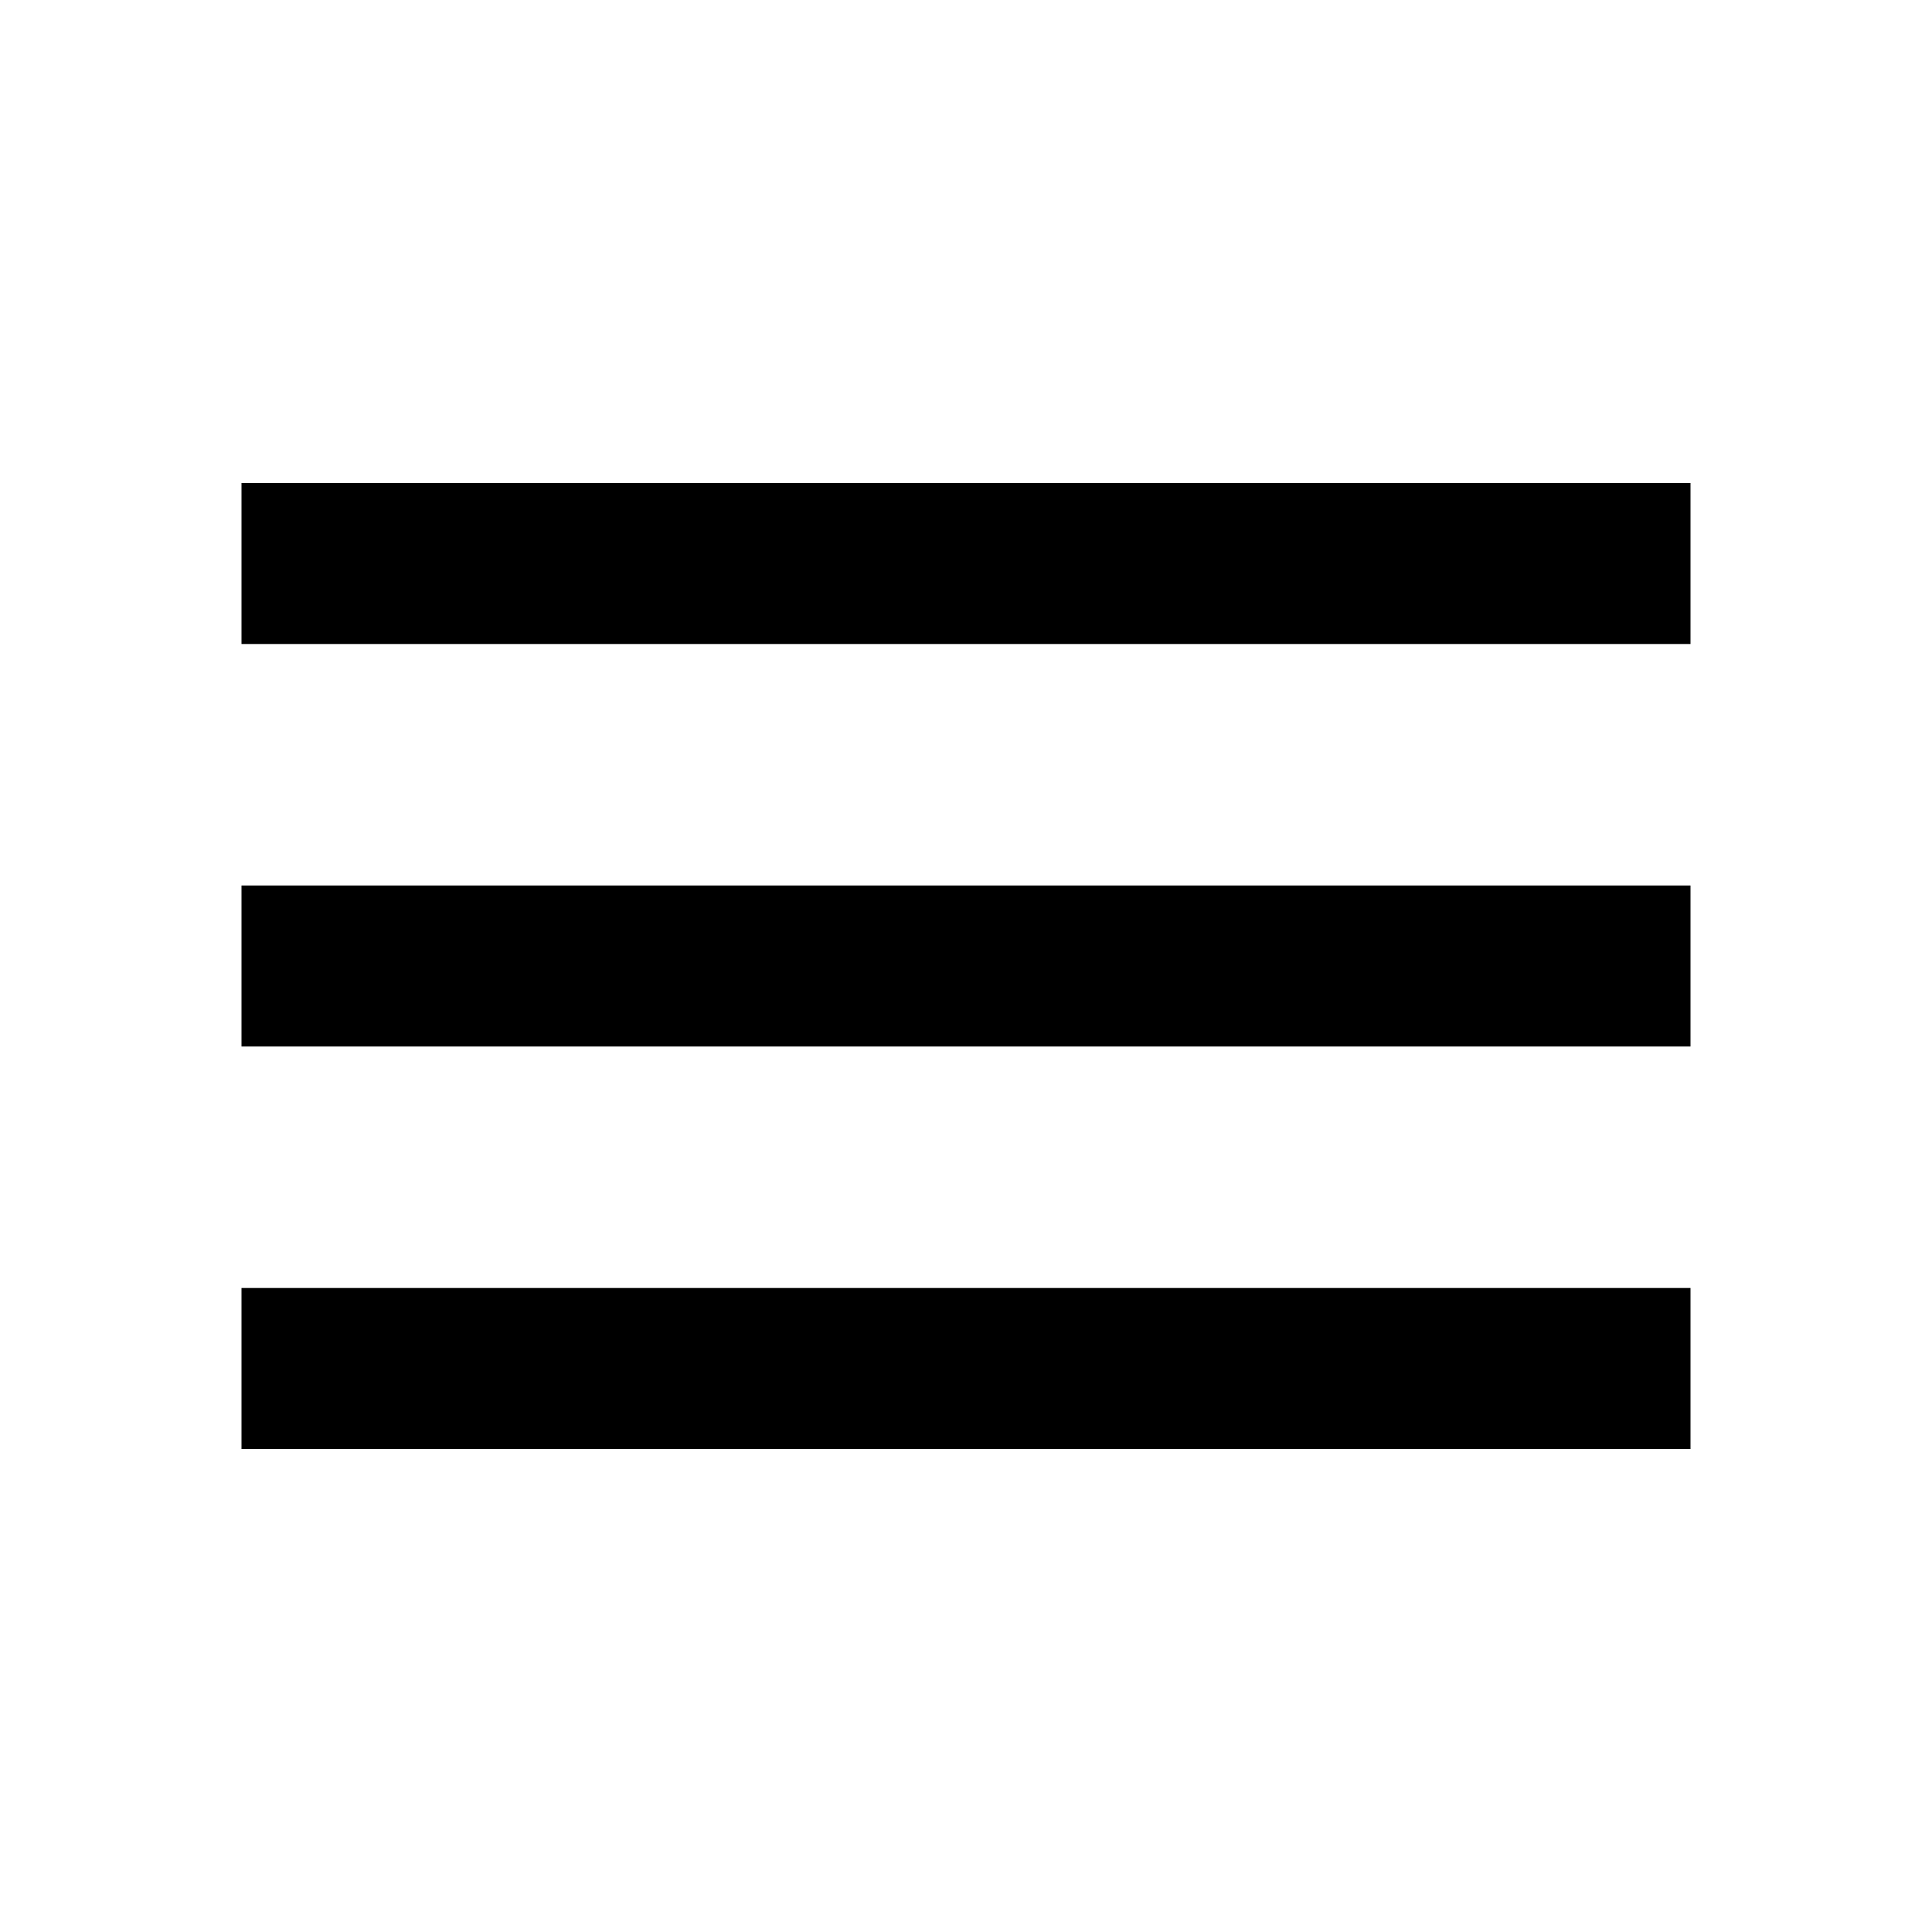
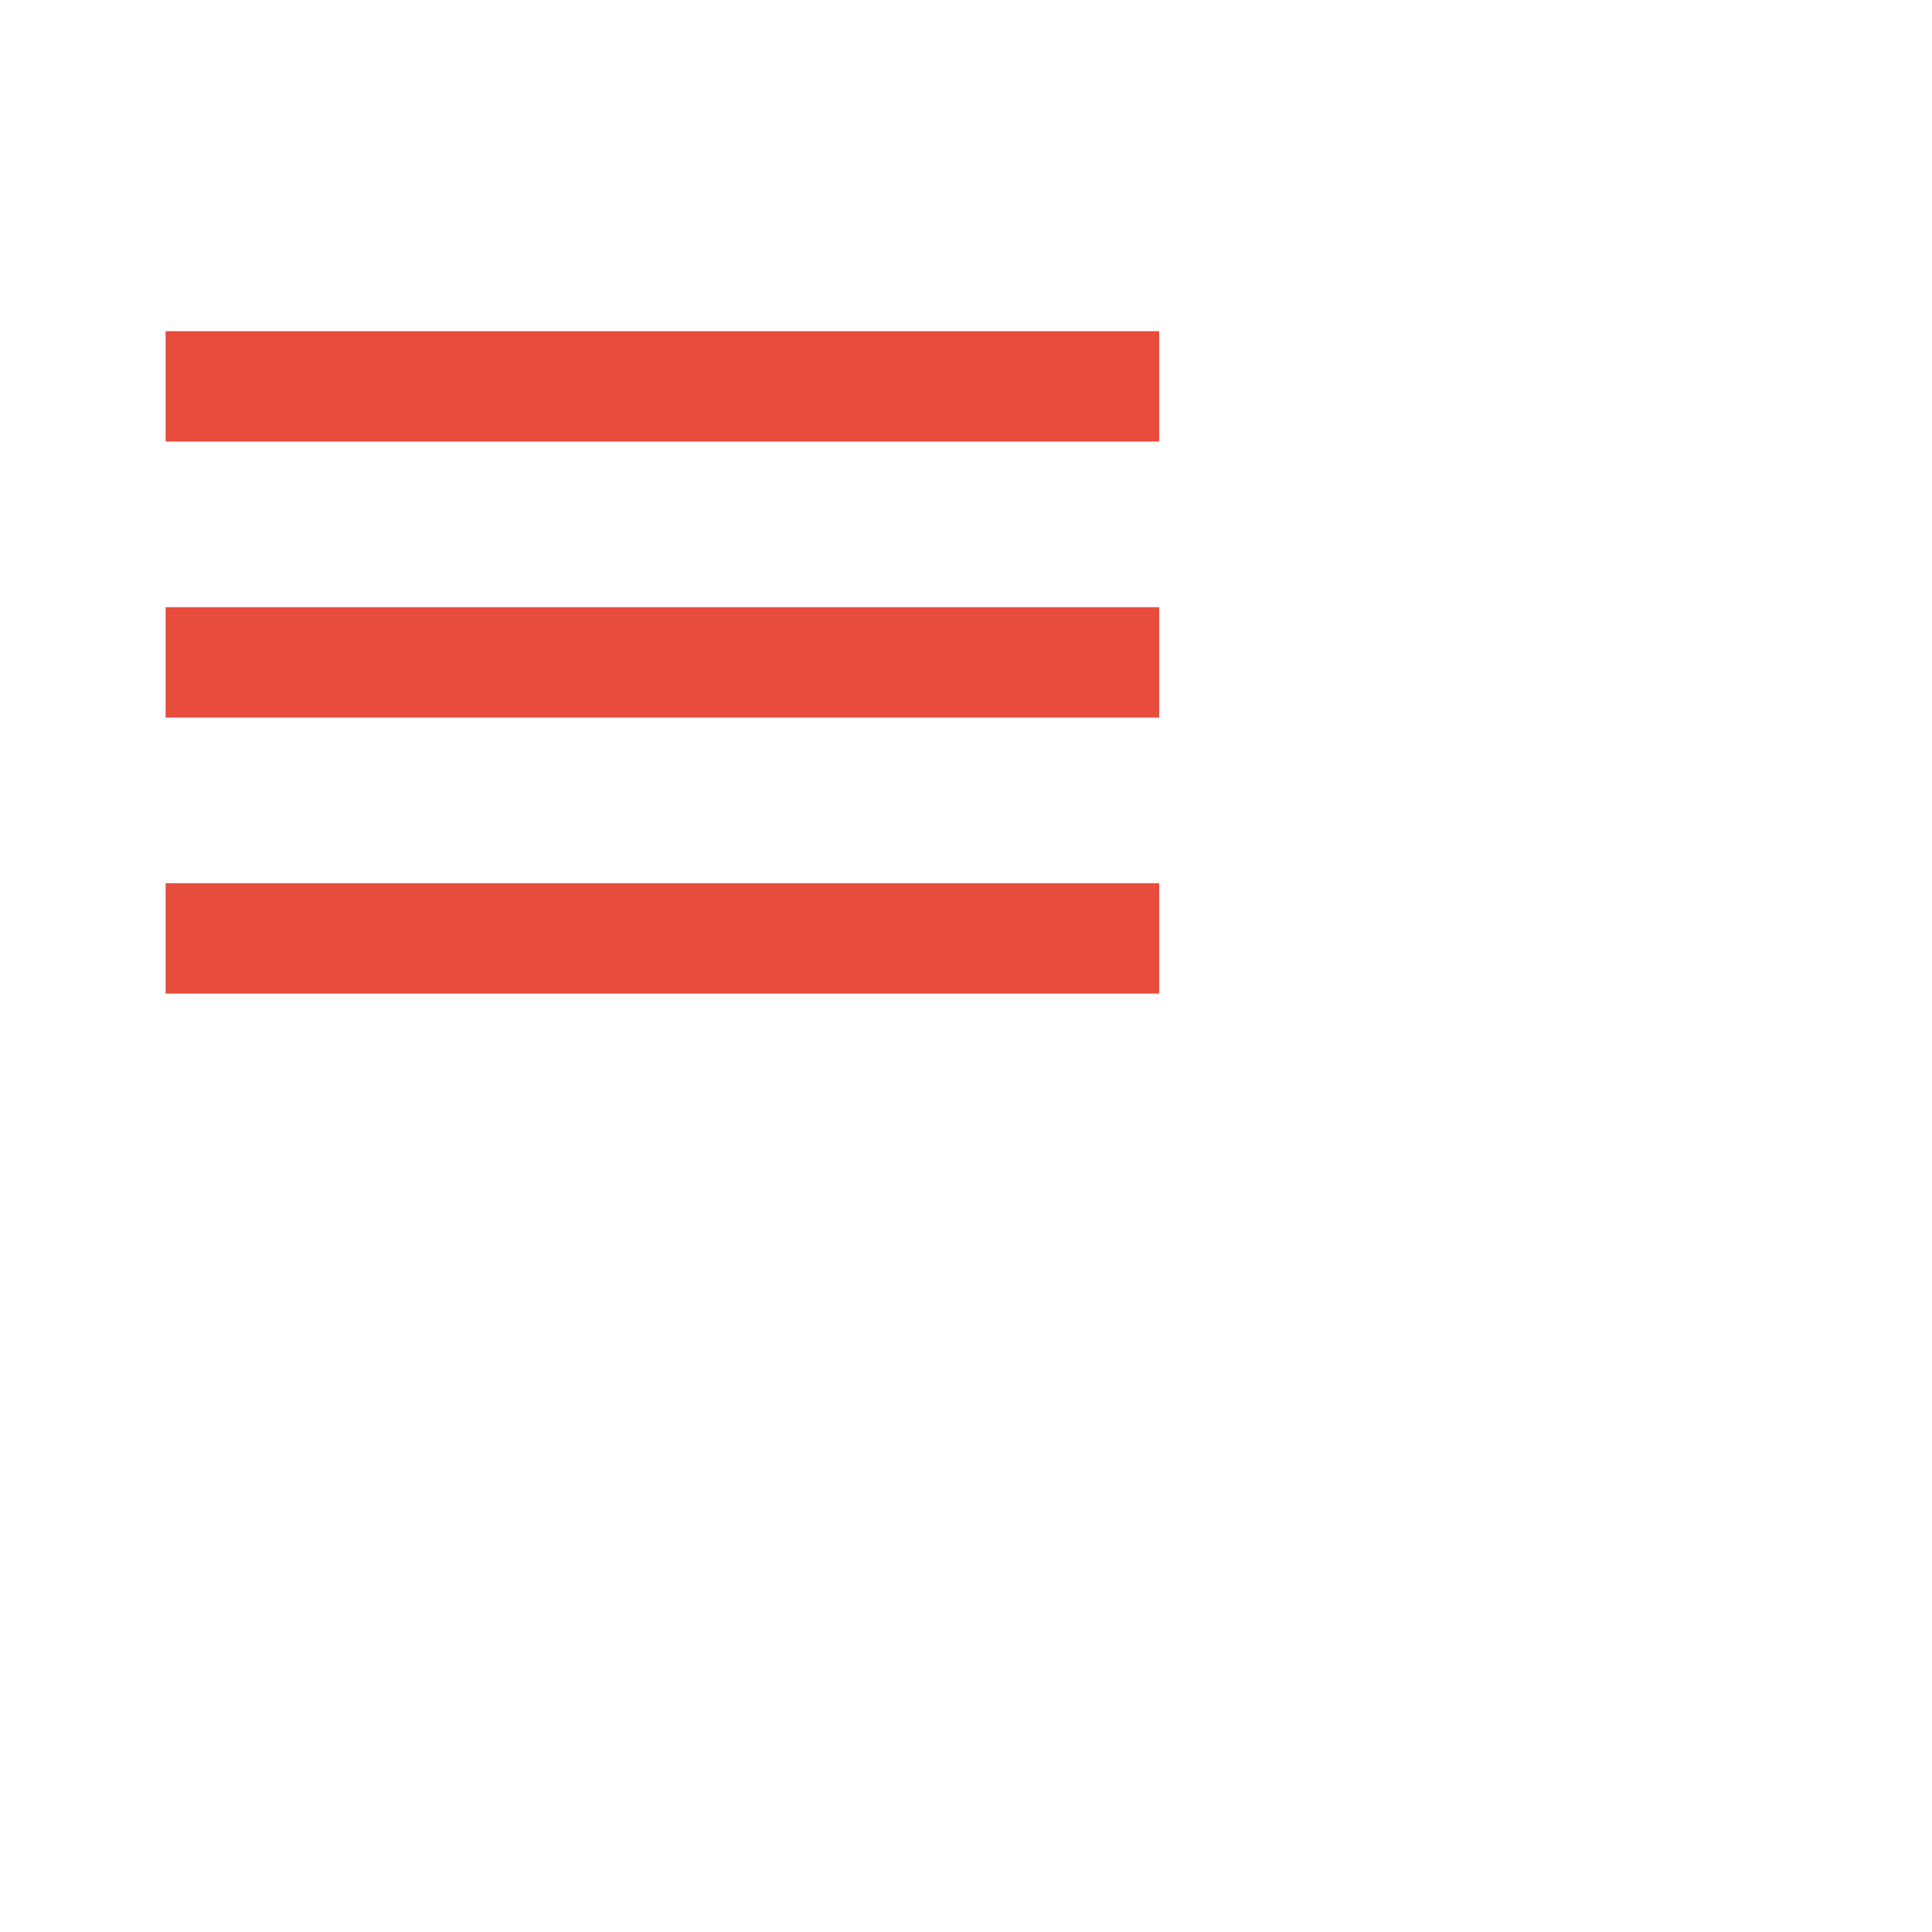
- <svg xmlns="http://www.w3.org/2000/svg" fill="#000000" height="24" viewBox="0 0 24 24" width="24">
+ <svg xmlns="http://www.w3.org/2000/svg" fill="#e74c3c" height="60" viewBox="0 0 35 35" width="60">
  <path d="M0 0h24v24H0z" fill="none" />
  <path d="M3 18h18v-2H3v2zm0-5h18v-2H3v2zm0-7v2h18V6H3z" />
</svg>
